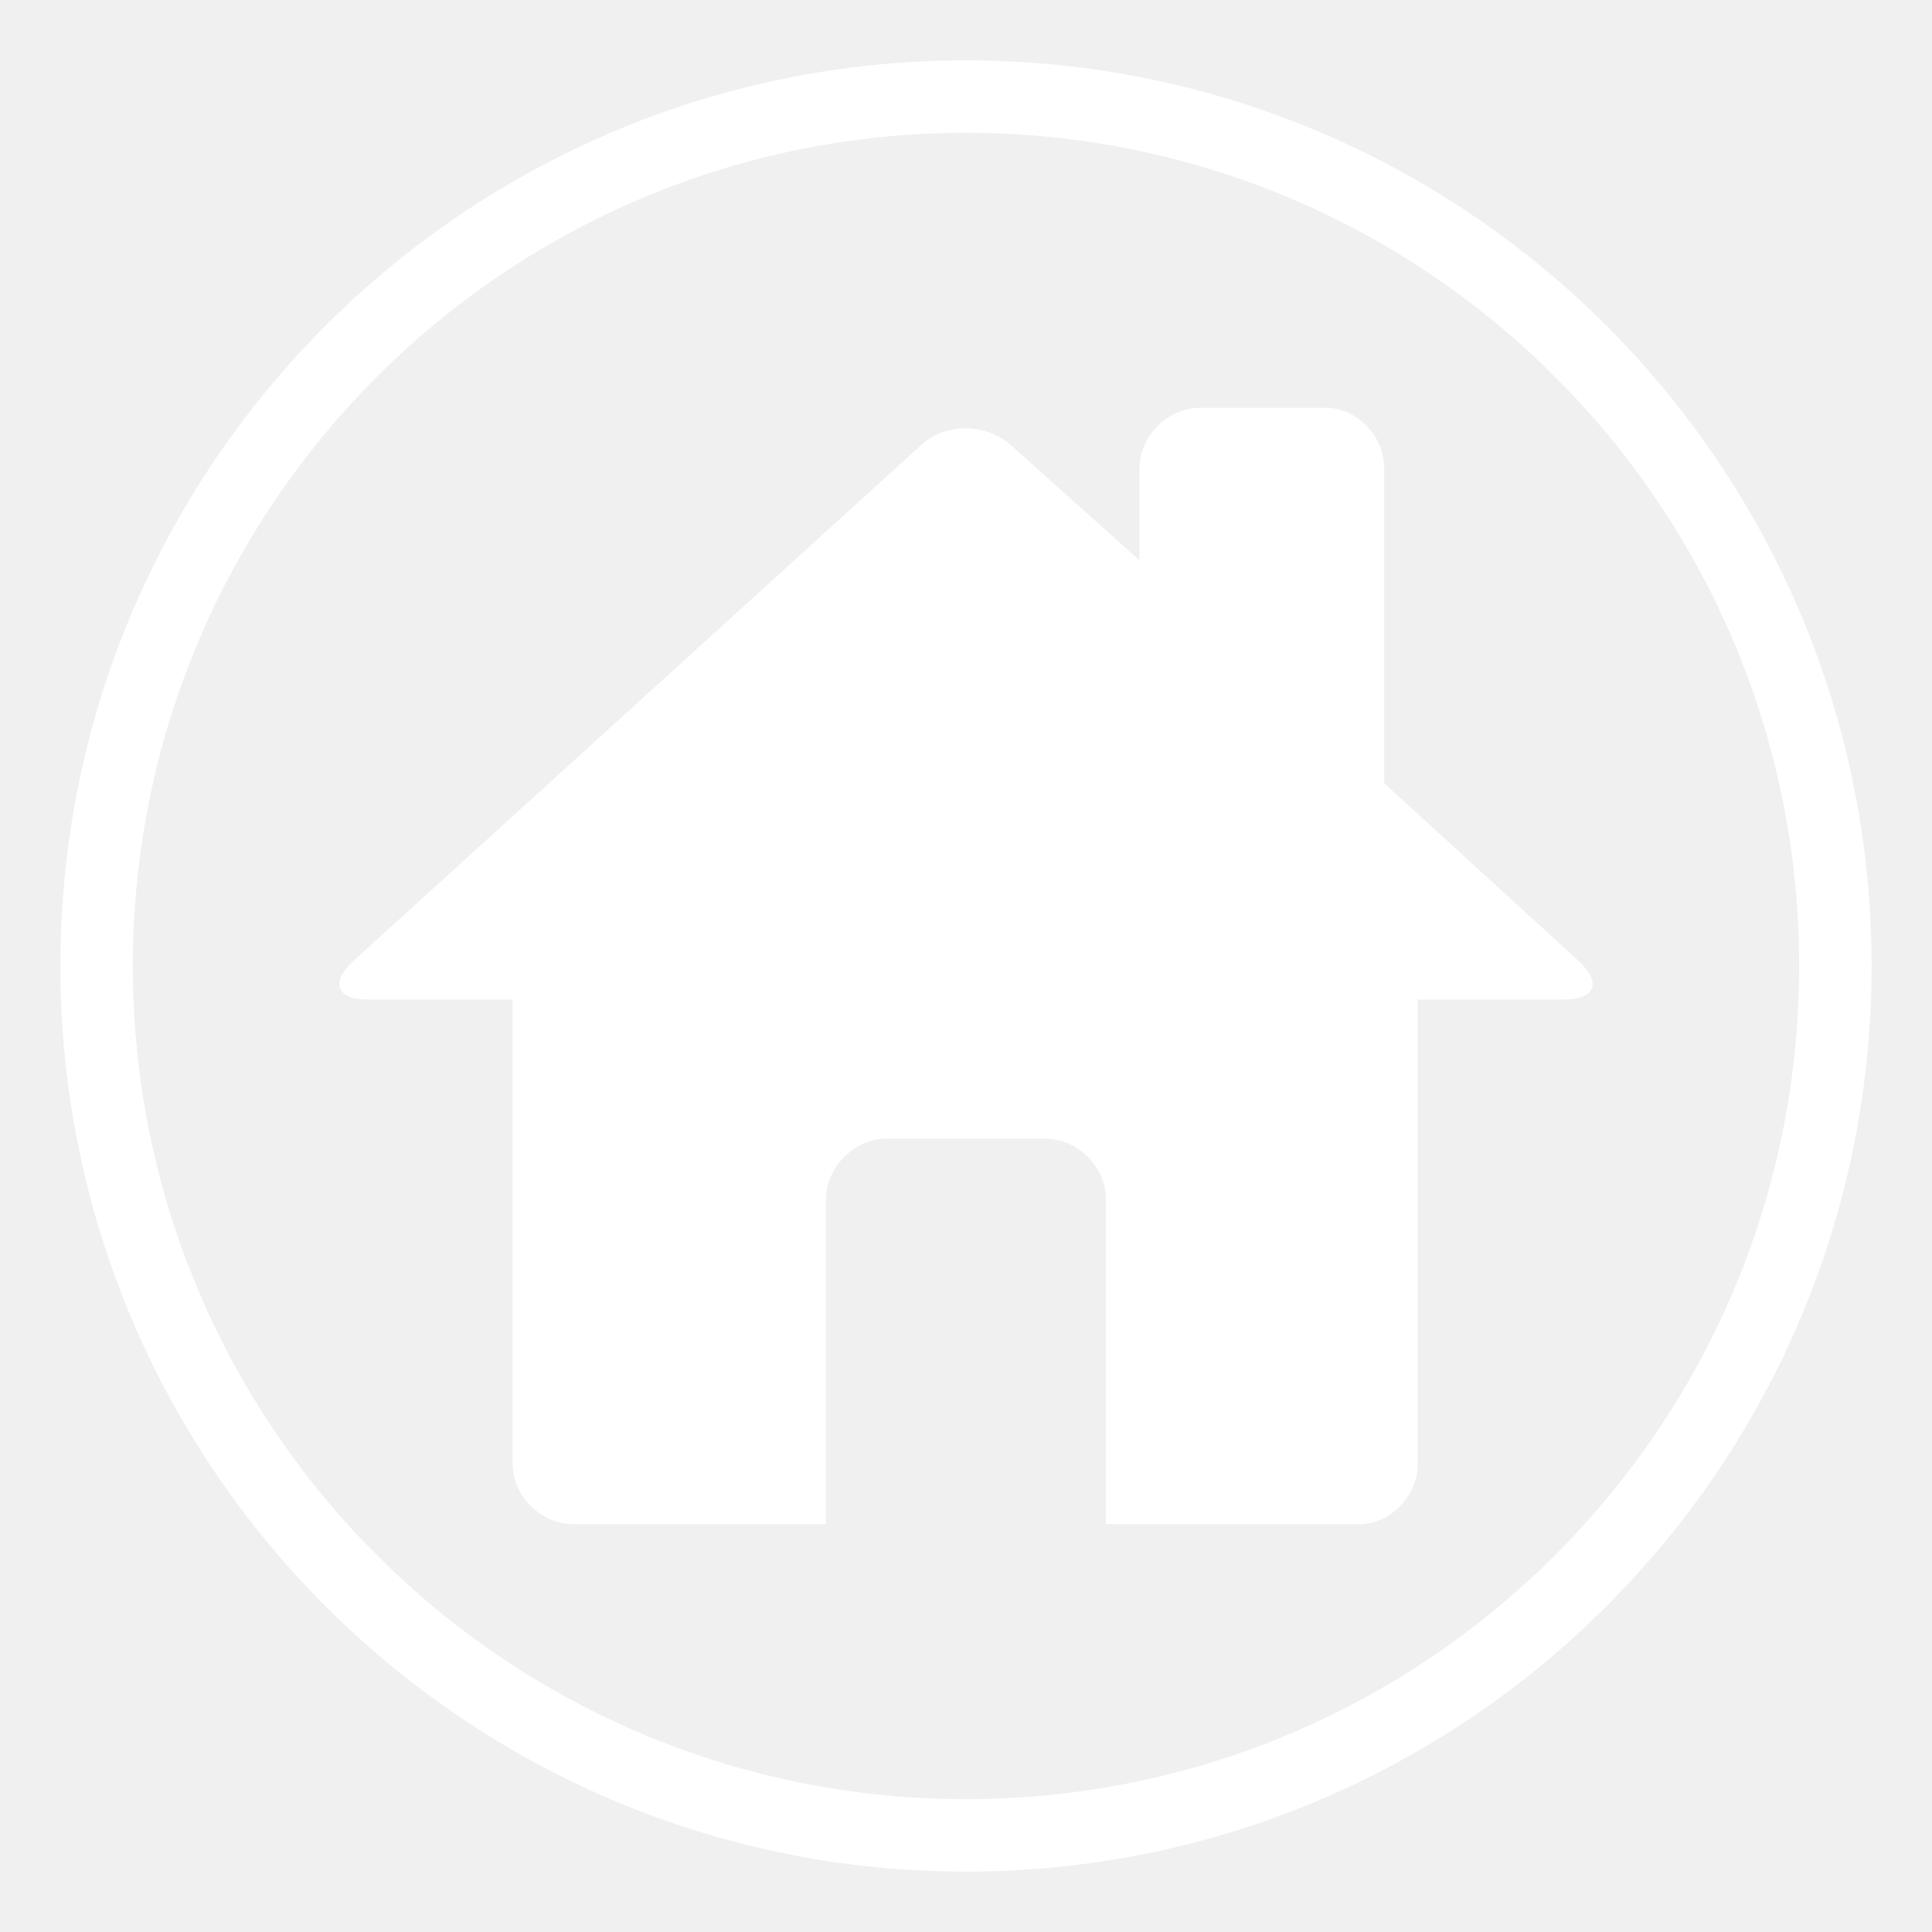
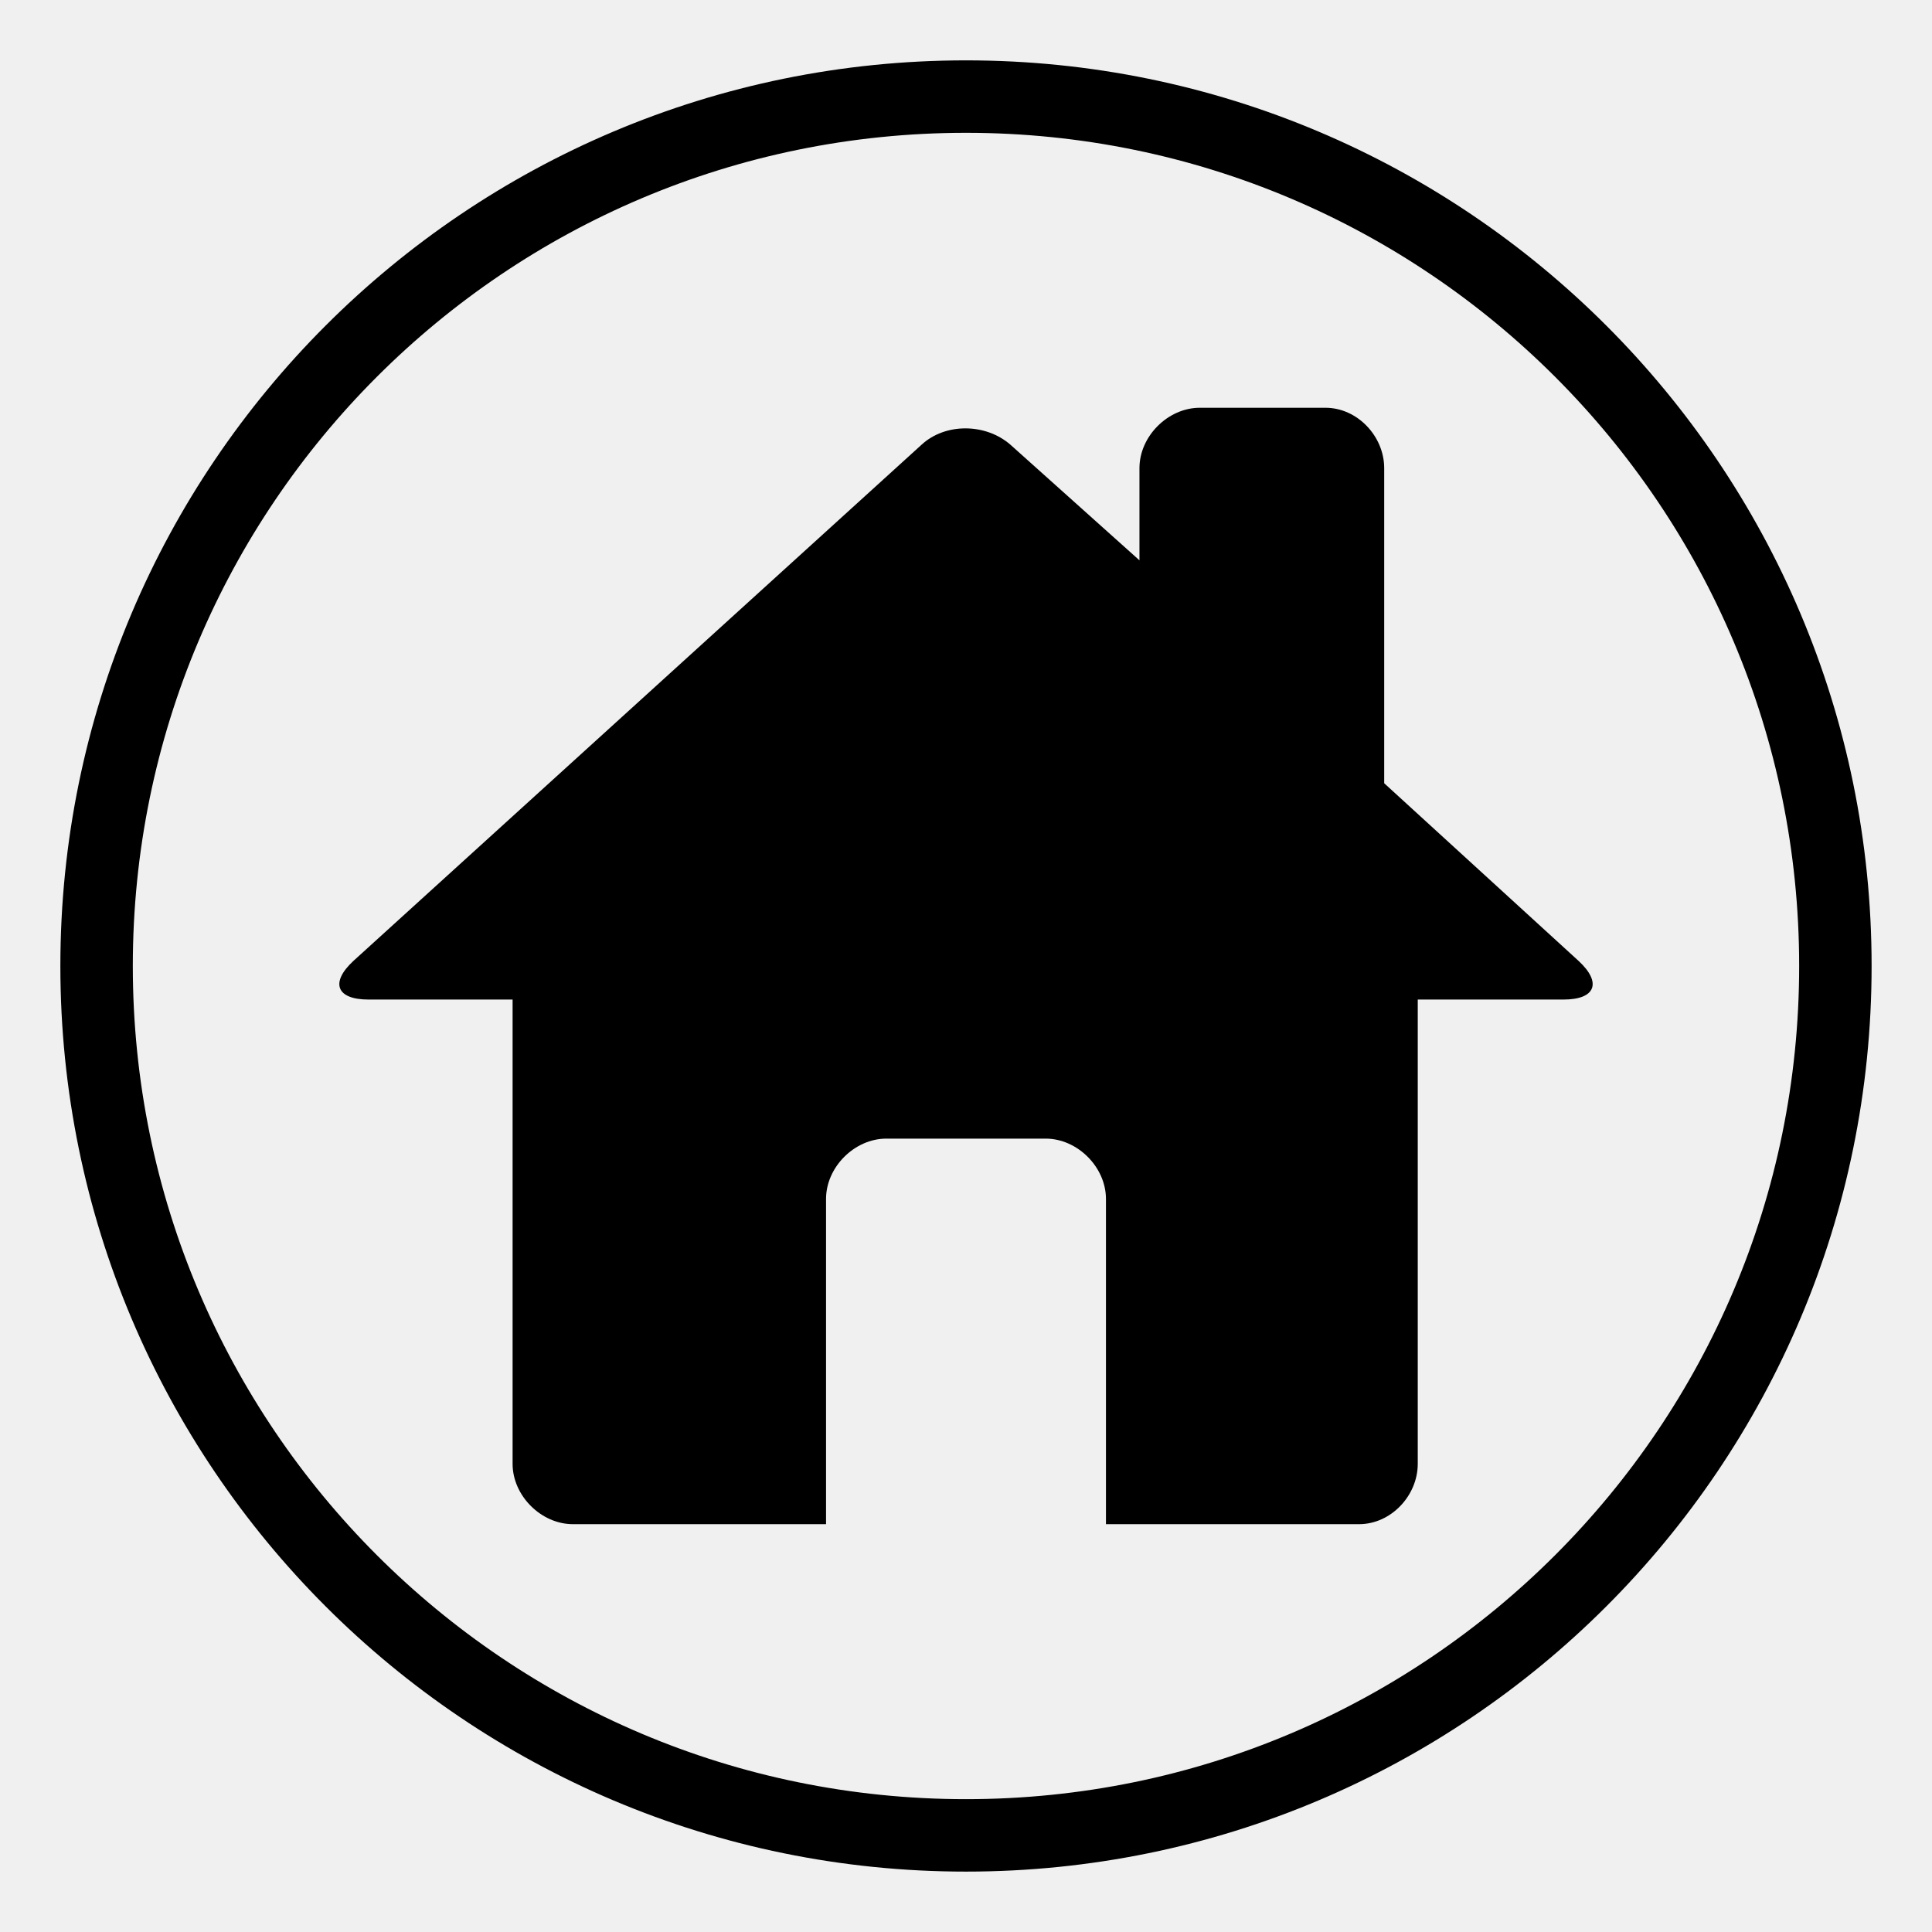
<svg xmlns="http://www.w3.org/2000/svg" id="Layer_1" data-name="Layer 1" viewBox="0 0 666.67 666.67">
  <defs>
    <style>
      .cls-1 {
        fill: none;
-         stroke: #ffffff;
+         stroke: currentColor;
        stroke-linecap: round;
        stroke-linejoin: round;
        stroke-width: 25px;
      }

      .cls-2 {
-         fill: #ffffff;
+         fill: currentColor;
        stroke-width: 0px;
      }
    </style>
  </defs>
  <path class="cls-1" d="M633.33,333.33c0,165.69-134.31,300-300,300S33.33,499.02,33.33,333.33,167.65,33.33,333.33,33.33s300,134.31,300,300Z" />
  <path class="cls-2" d="M477.65,270.28l67.09,61.32c8.11,7.51,5.79,13.31-5.2,13.31h-50.32v160.21c0,10.99-9.25,20.82-20.25,20.82h-87.34v-112.22c0-10.99-9.83-20.82-20.82-20.82h-54.95c-10.99,0-20.82,9.83-20.82,20.82v112.22h-87.34c-10.99,0-20.82-9.83-20.82-20.82v-160.21h-49.75c-10.99,0-13.31-5.79-5.2-13.31l196.08-178.15c8.11-7.51,21.99-7.51,30.65,0l44.53,39.9v-31.82c0-10.99,9.83-20.82,20.82-20.82h43.38c10.99,0,20.25,9.83,20.25,20.82v108.74h.02Z" />
</svg>
